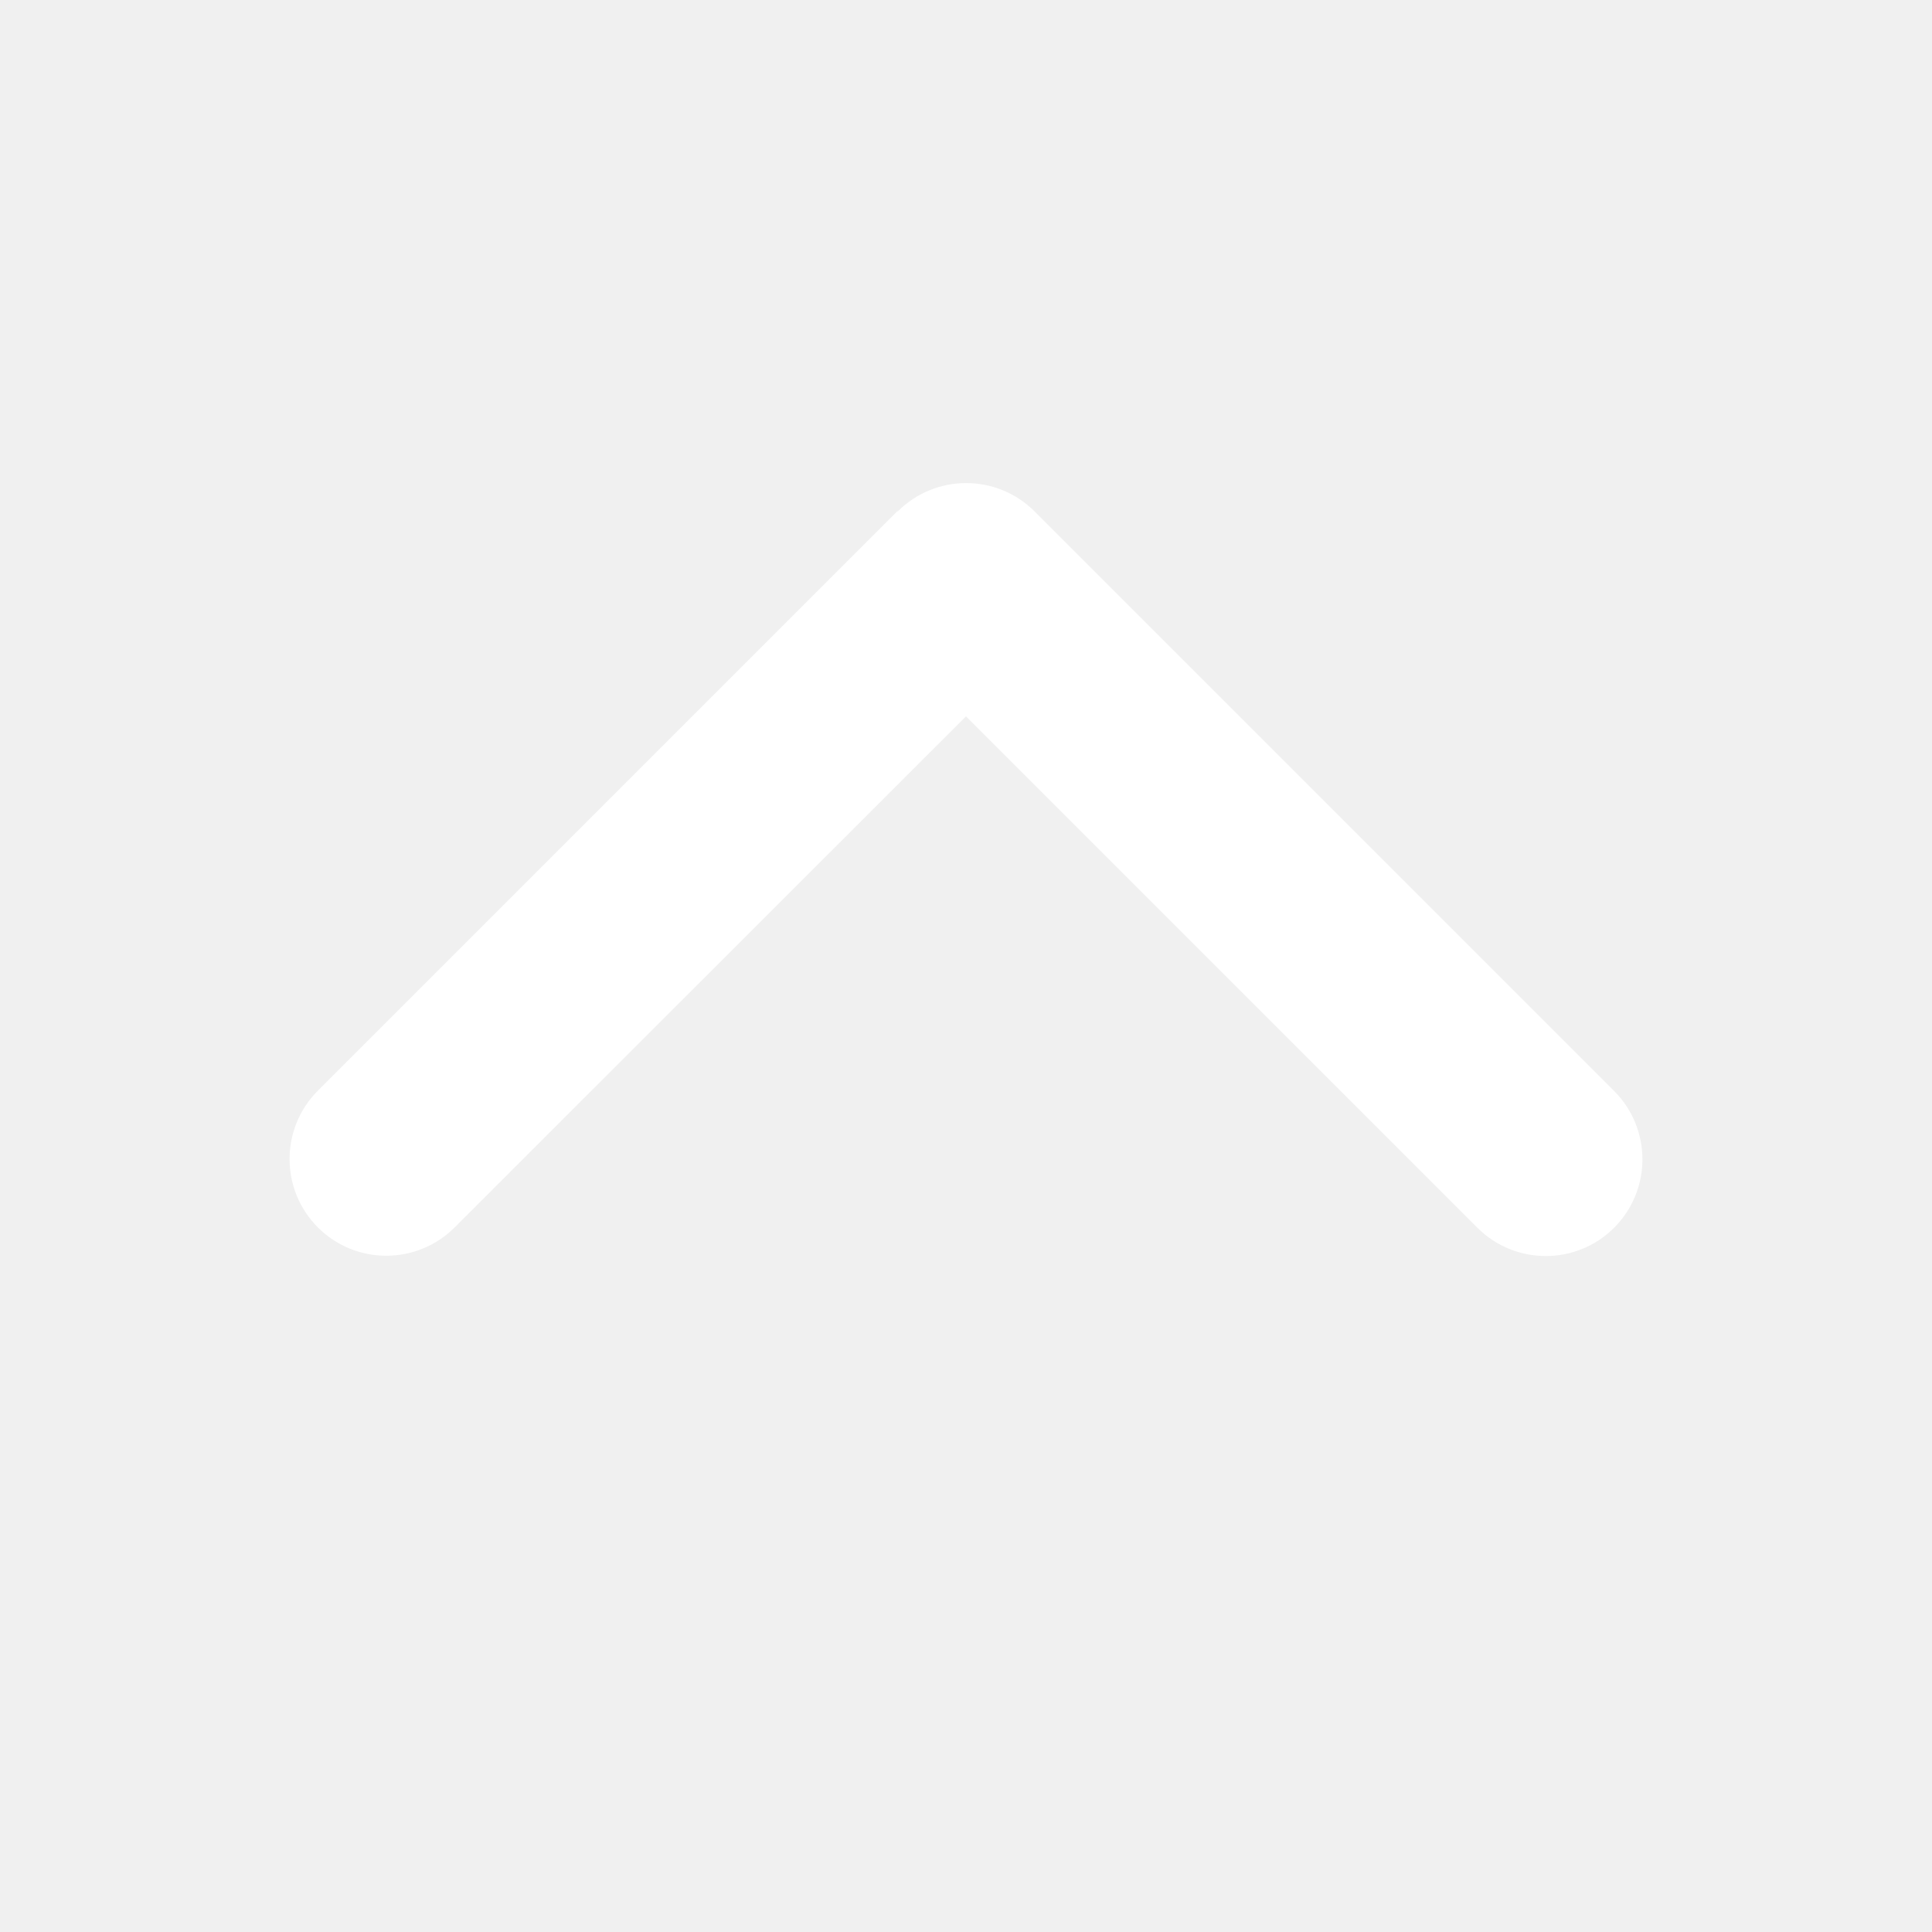
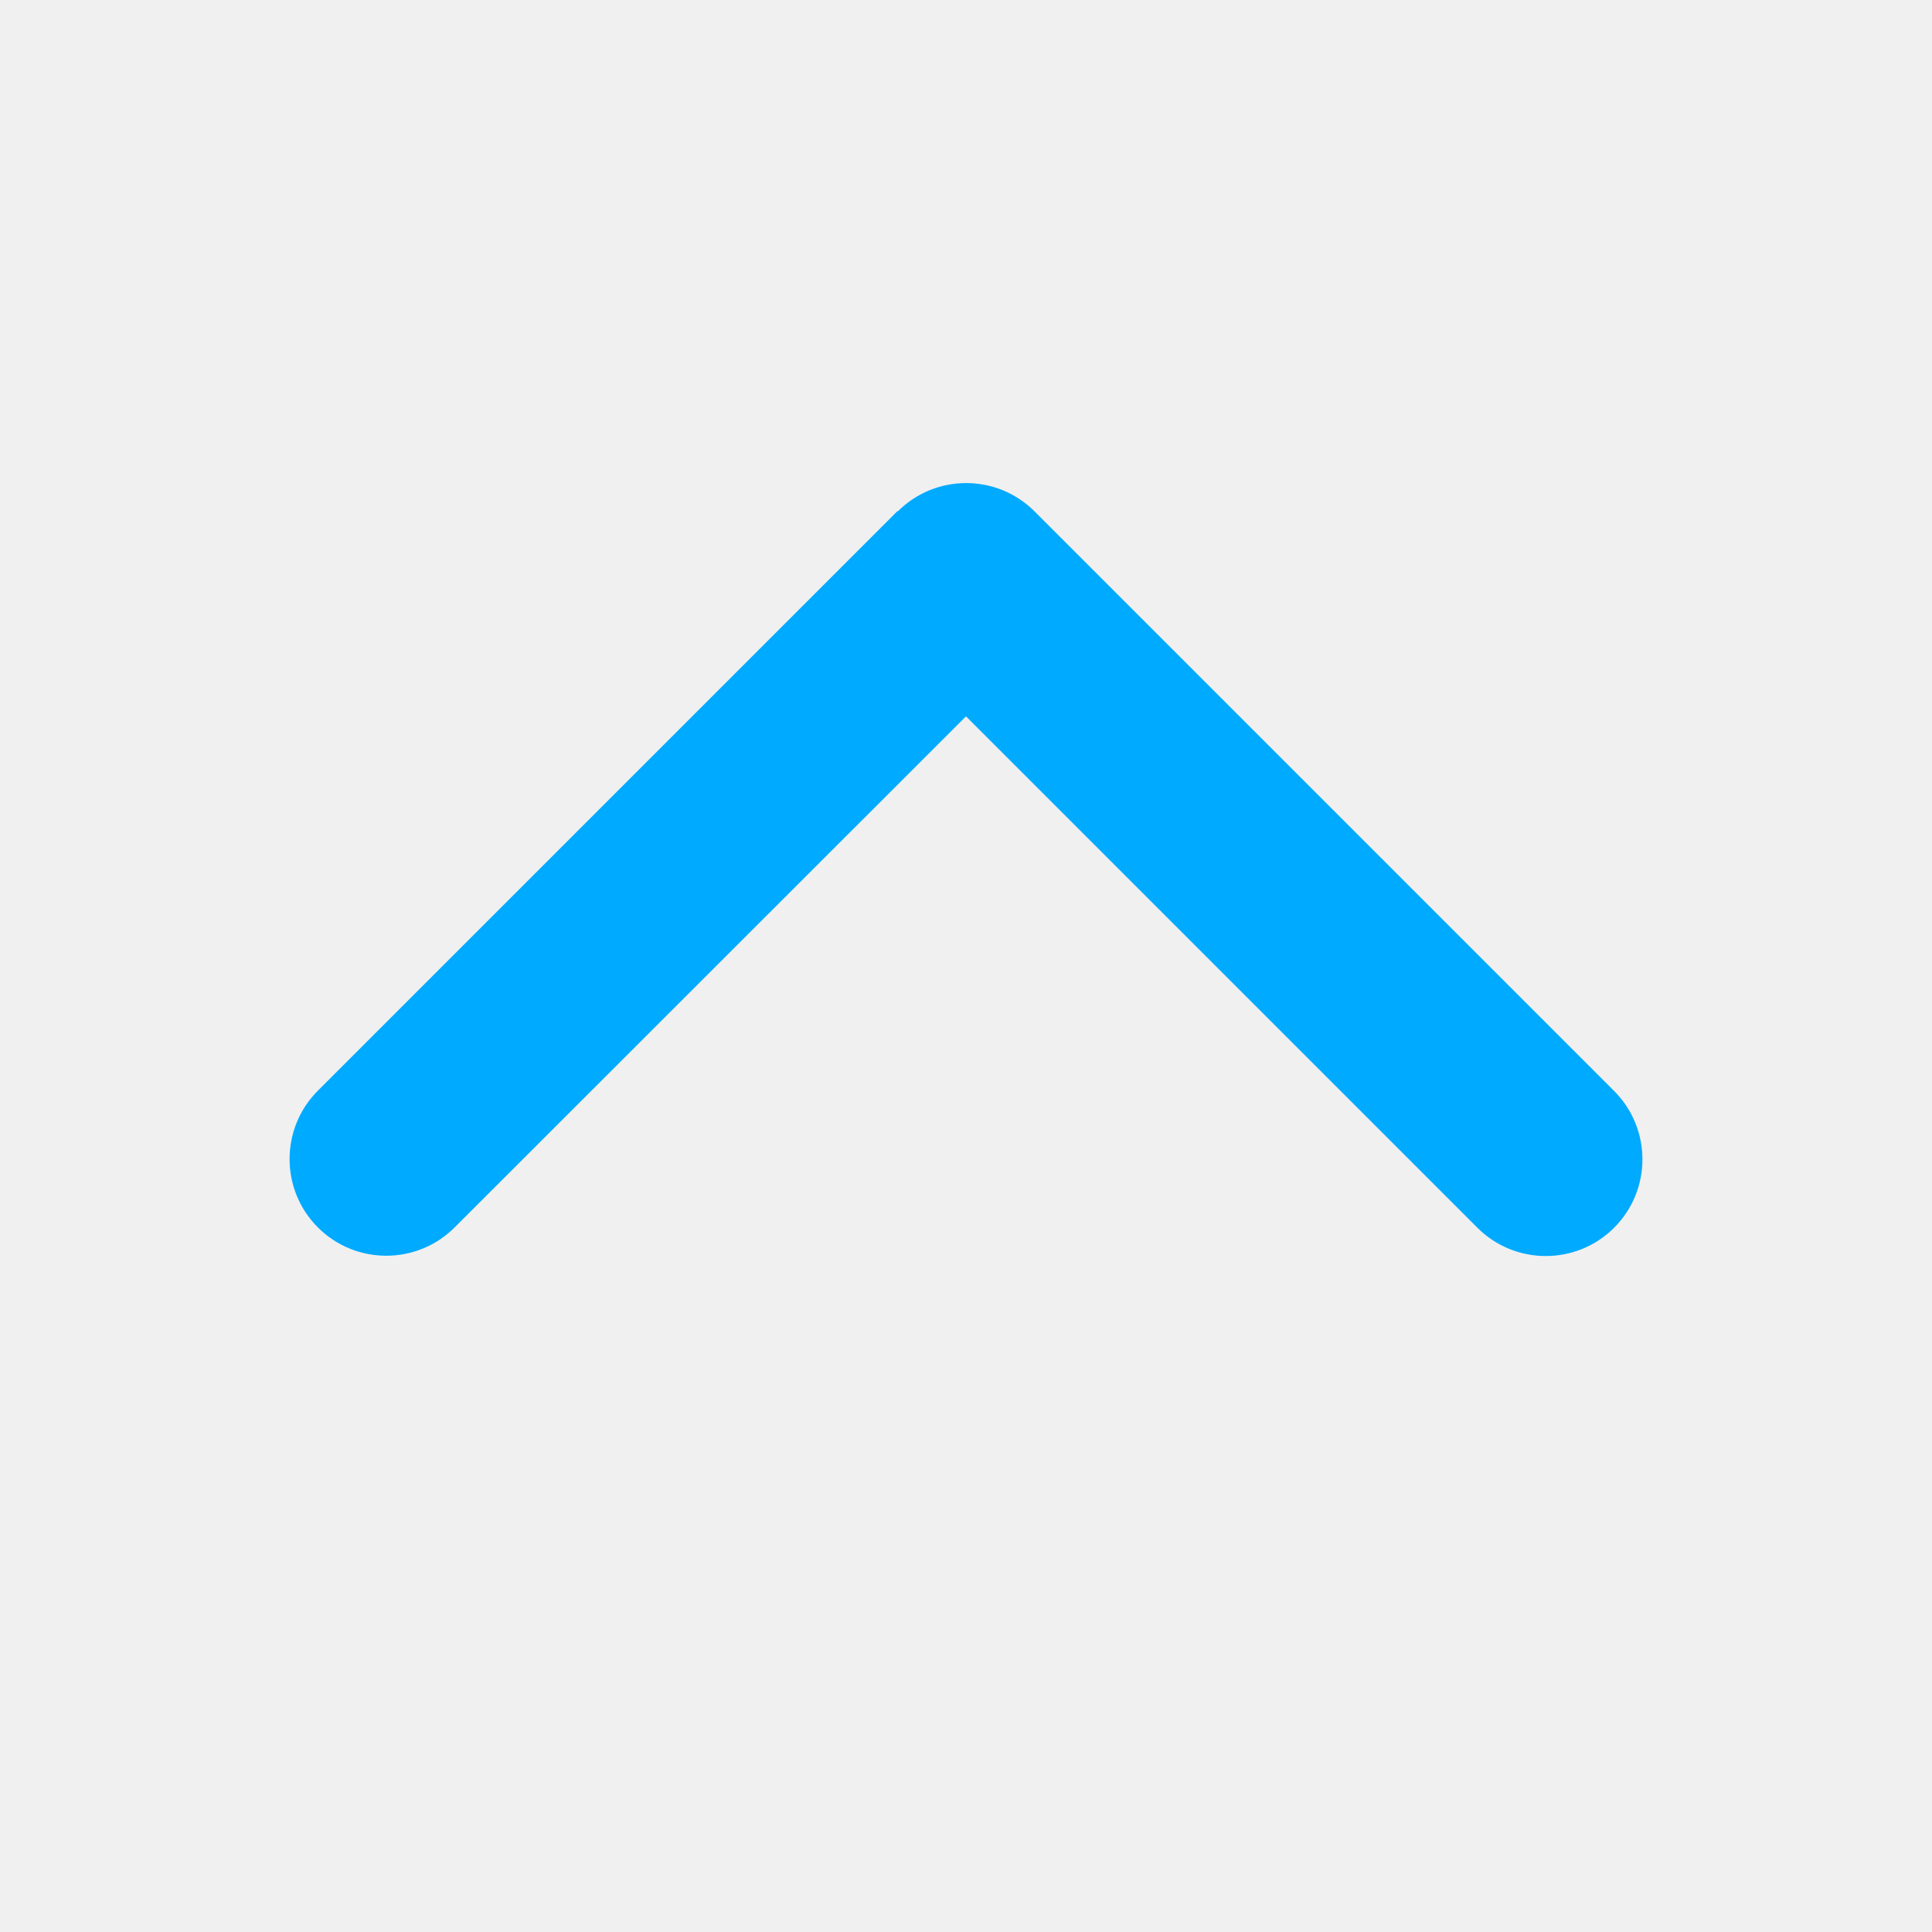
- <svg xmlns="http://www.w3.org/2000/svg" fill="#fff" viewBox="0 0 640 640">
+ <svg xmlns="http://www.w3.org/2000/svg" fill="#00aaff" viewBox="0 0 640 640">
  <path d="M297.4 169.4C309.9 156.9 330.2 156.9 342.7 169.4L534.7 361.4C547.2 373.9 547.2 394.2 534.7 406.7C522.2 419.2 501.9 419.2 489.4 406.7L320 237.3L150.6 406.6C138.1 419.1 117.8 419.1 105.3 406.6C92.8 394.1 92.8 373.8 105.3 361.3L297.3 169.3z" />
</svg>
